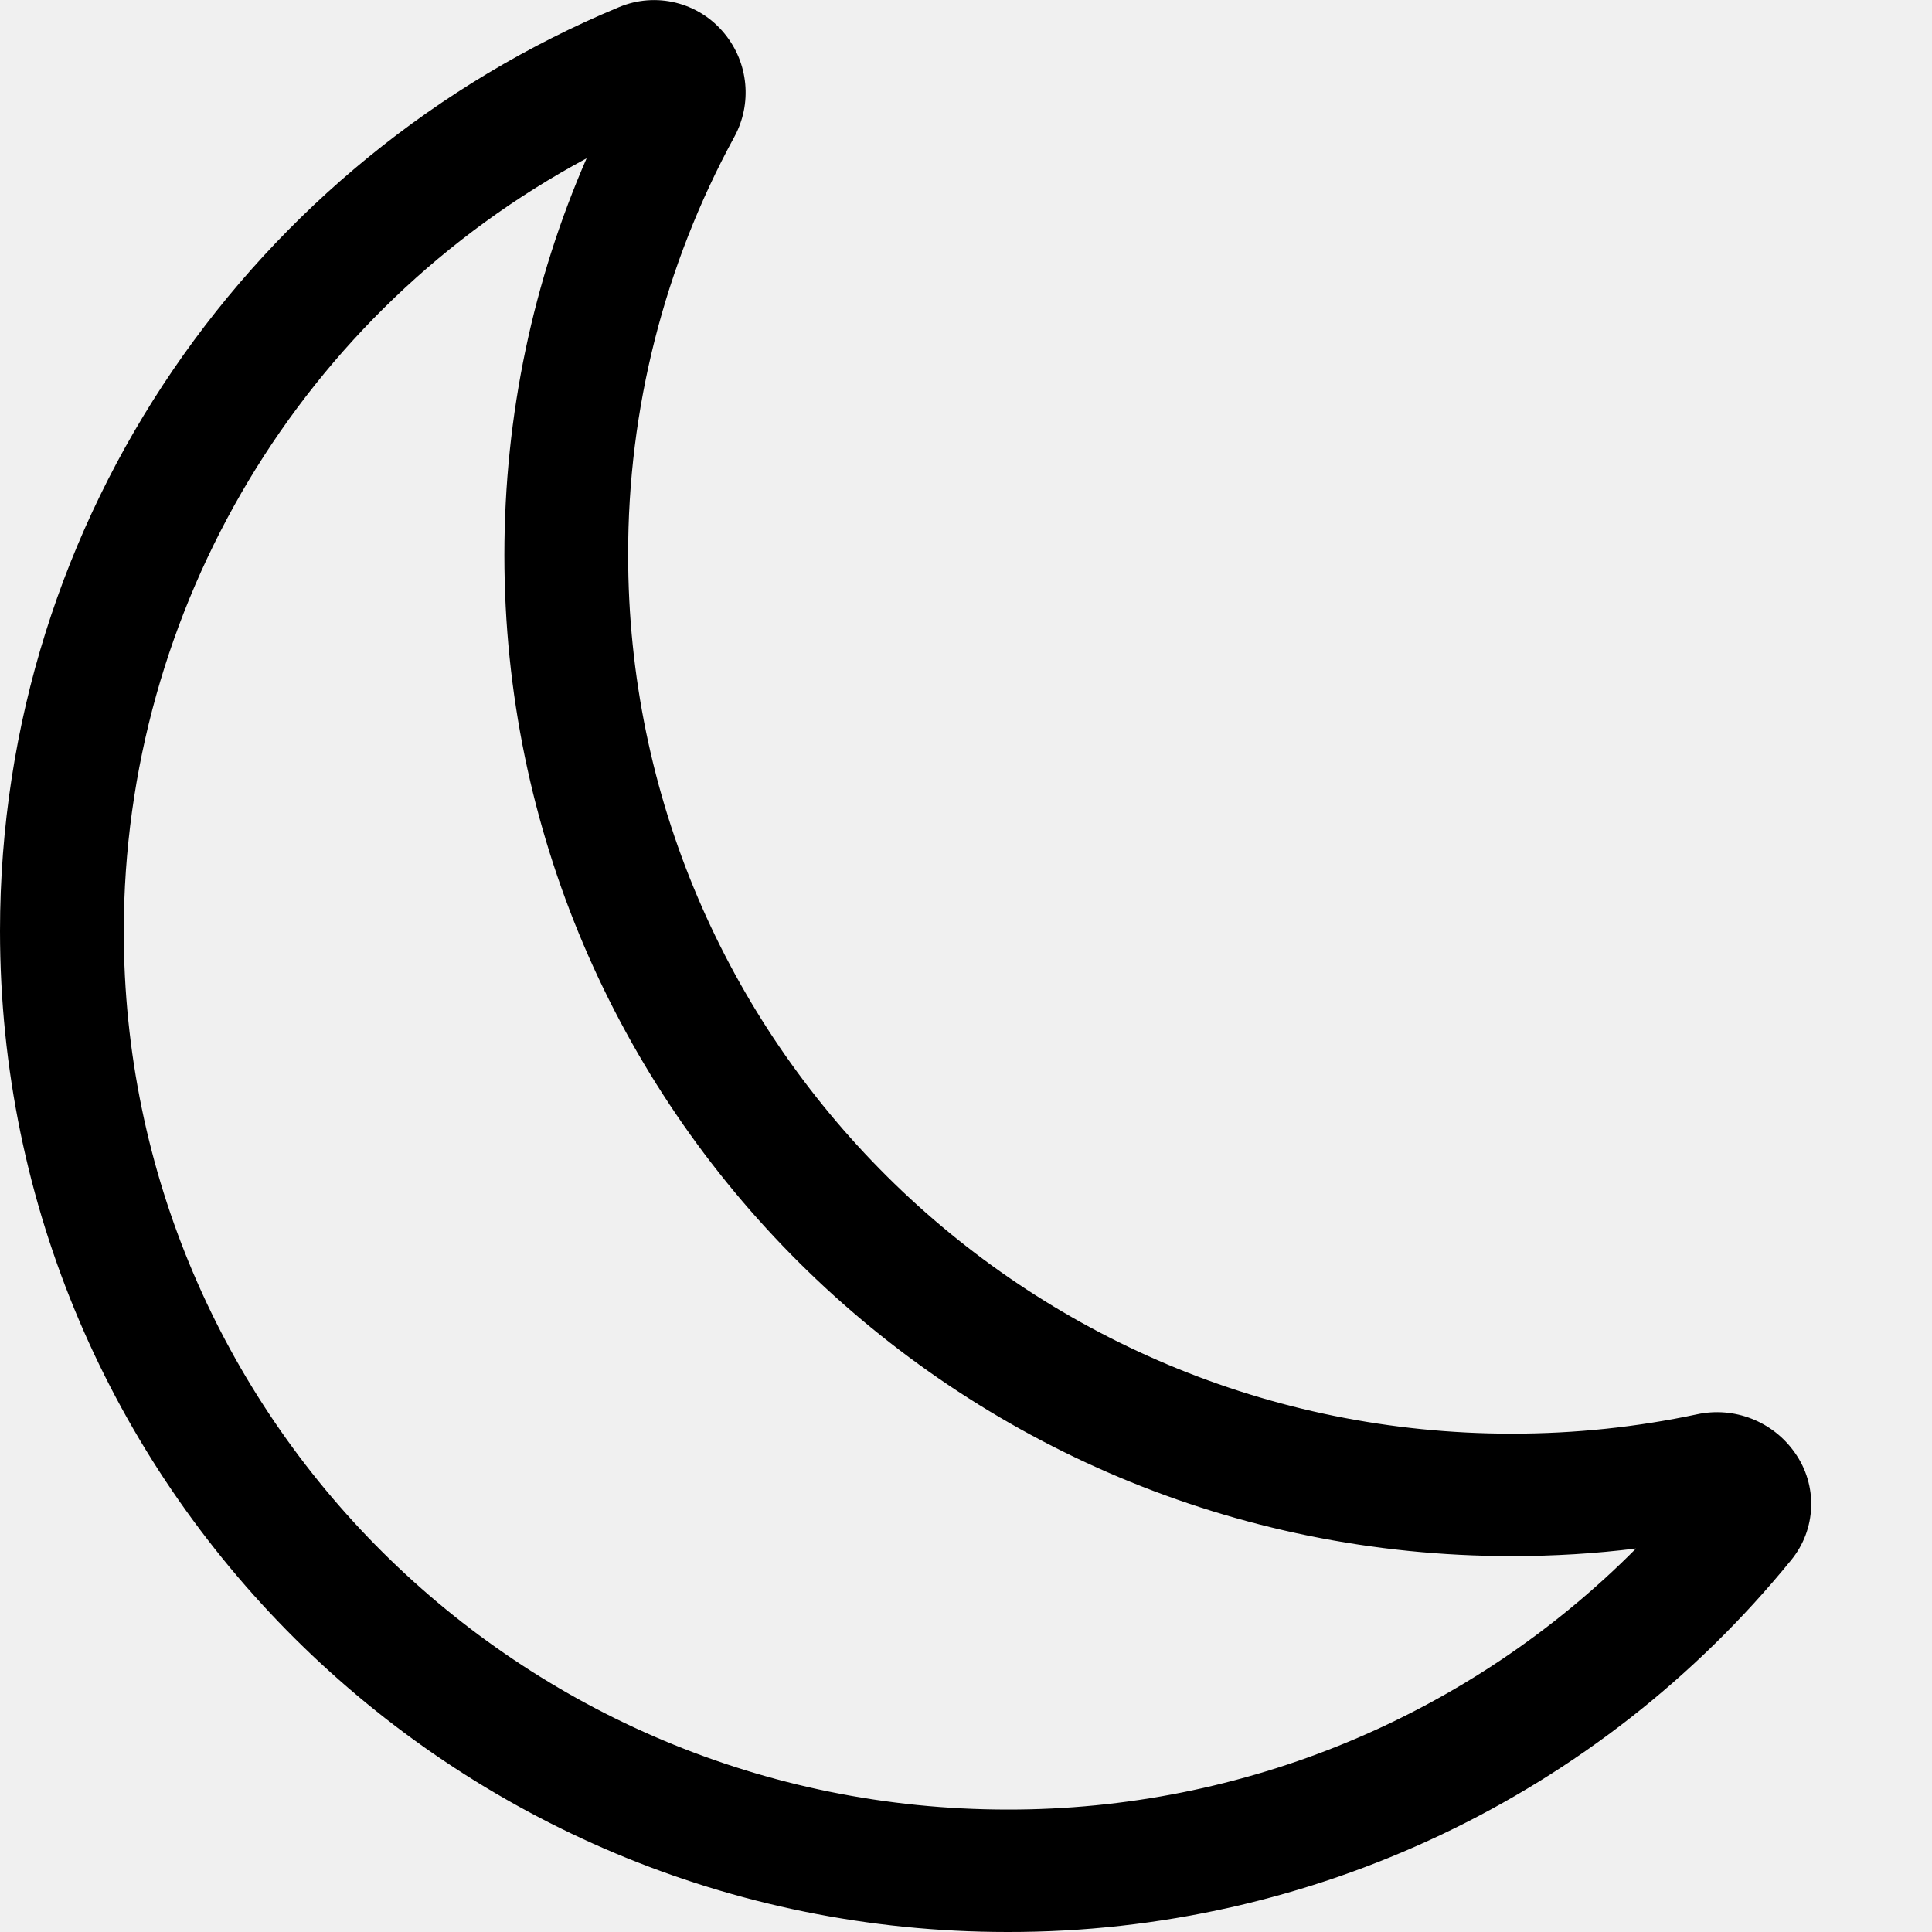
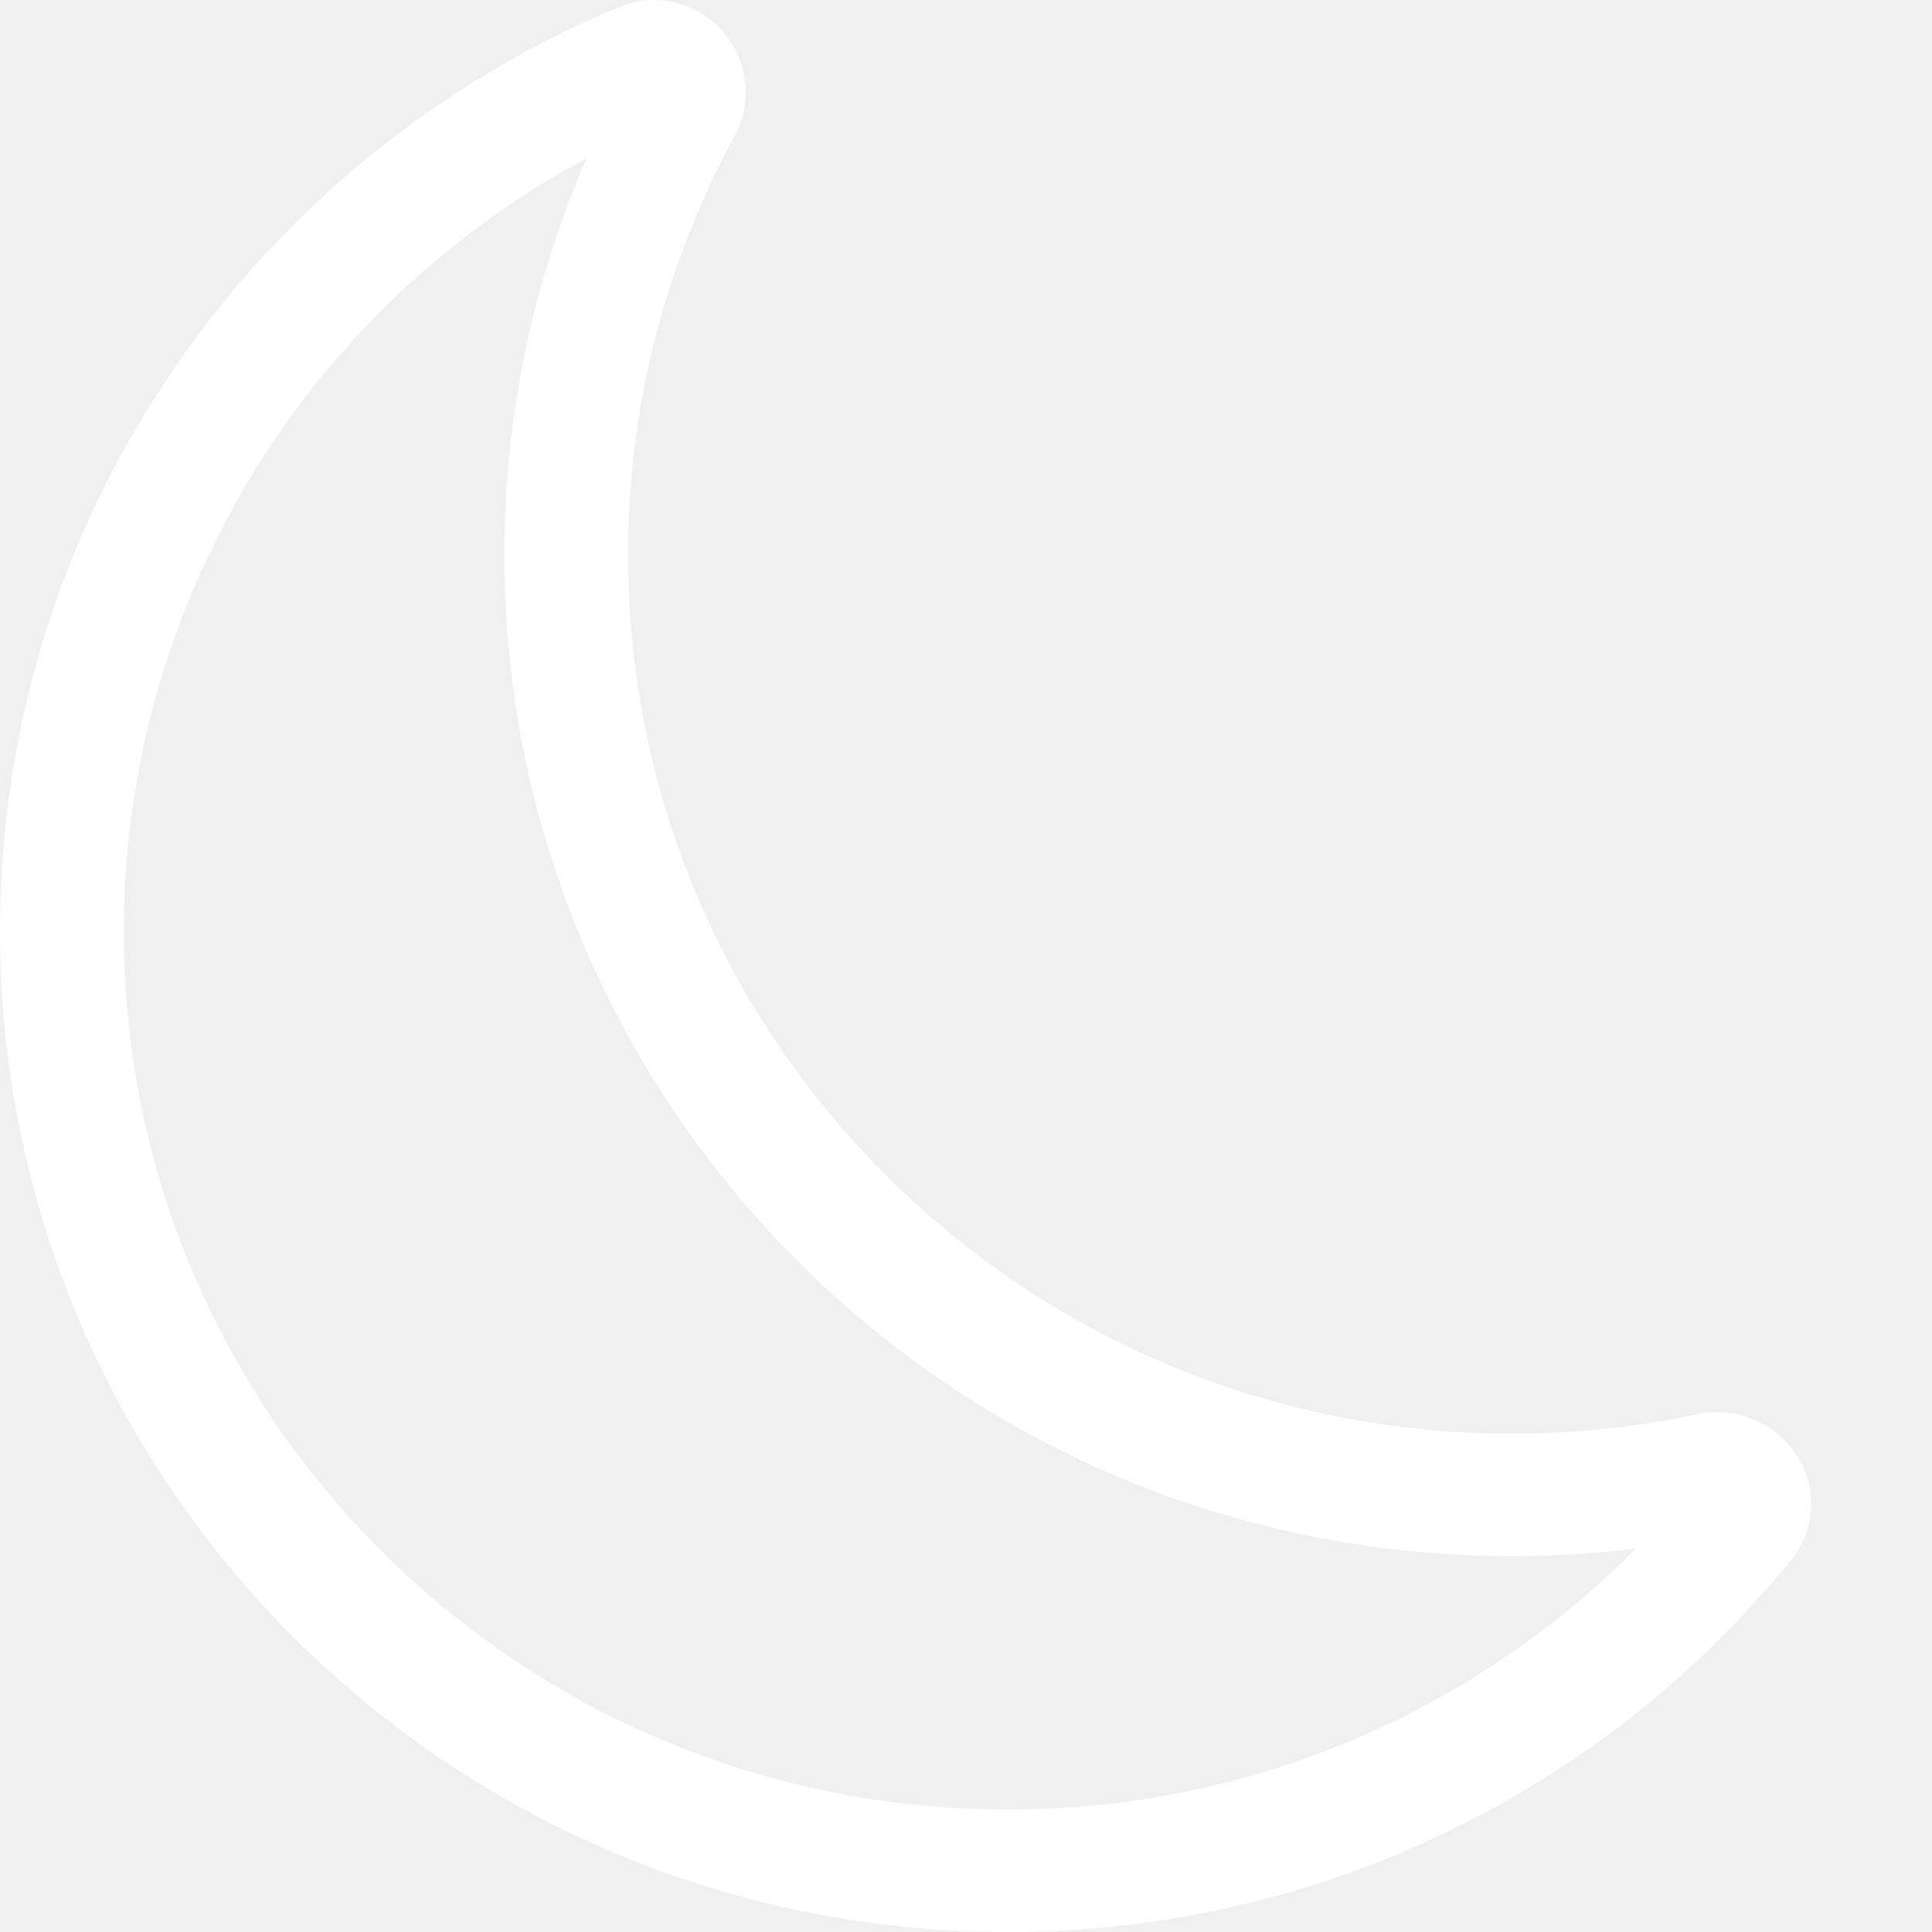
- <svg xmlns="http://www.w3.org/2000/svg" width="16" height="16" fill="currentColor" class="bi bi-moon" viewBox="0 0 16 16">
+ <svg xmlns="http://www.w3.org/2000/svg" width="16" height="16" fill="white" class="bi bi-moon" viewBox="0 0 16 16">
  <path d="M6 .278a.768.768 0 0 1 .08.858 7.208 7.208 0 0 0-.878 3.46c0 4.021 3.278 7.277 7.318 7.277.527 0 1.04-.055 1.533-.16a.787.787 0 0 1 .81.316.733.733 0 0 1-.031.893A8.349 8.349 0 0 1 8.344 16C3.734 16 0 12.286 0 7.71 0 4.266 2.114 1.312 5.124.06A.752.752 0 0 1 6 .278zM4.858 1.311A7.269 7.269 0 0 0 1.025 7.71c0 4.02 3.279 7.276 7.319 7.276a7.316 7.316 0 0 0 5.205-2.162c-.337.042-.68.063-1.029.063-4.61 0-8.343-3.714-8.343-8.29 0-1.167.242-2.278.681-3.286z" />
</svg>
